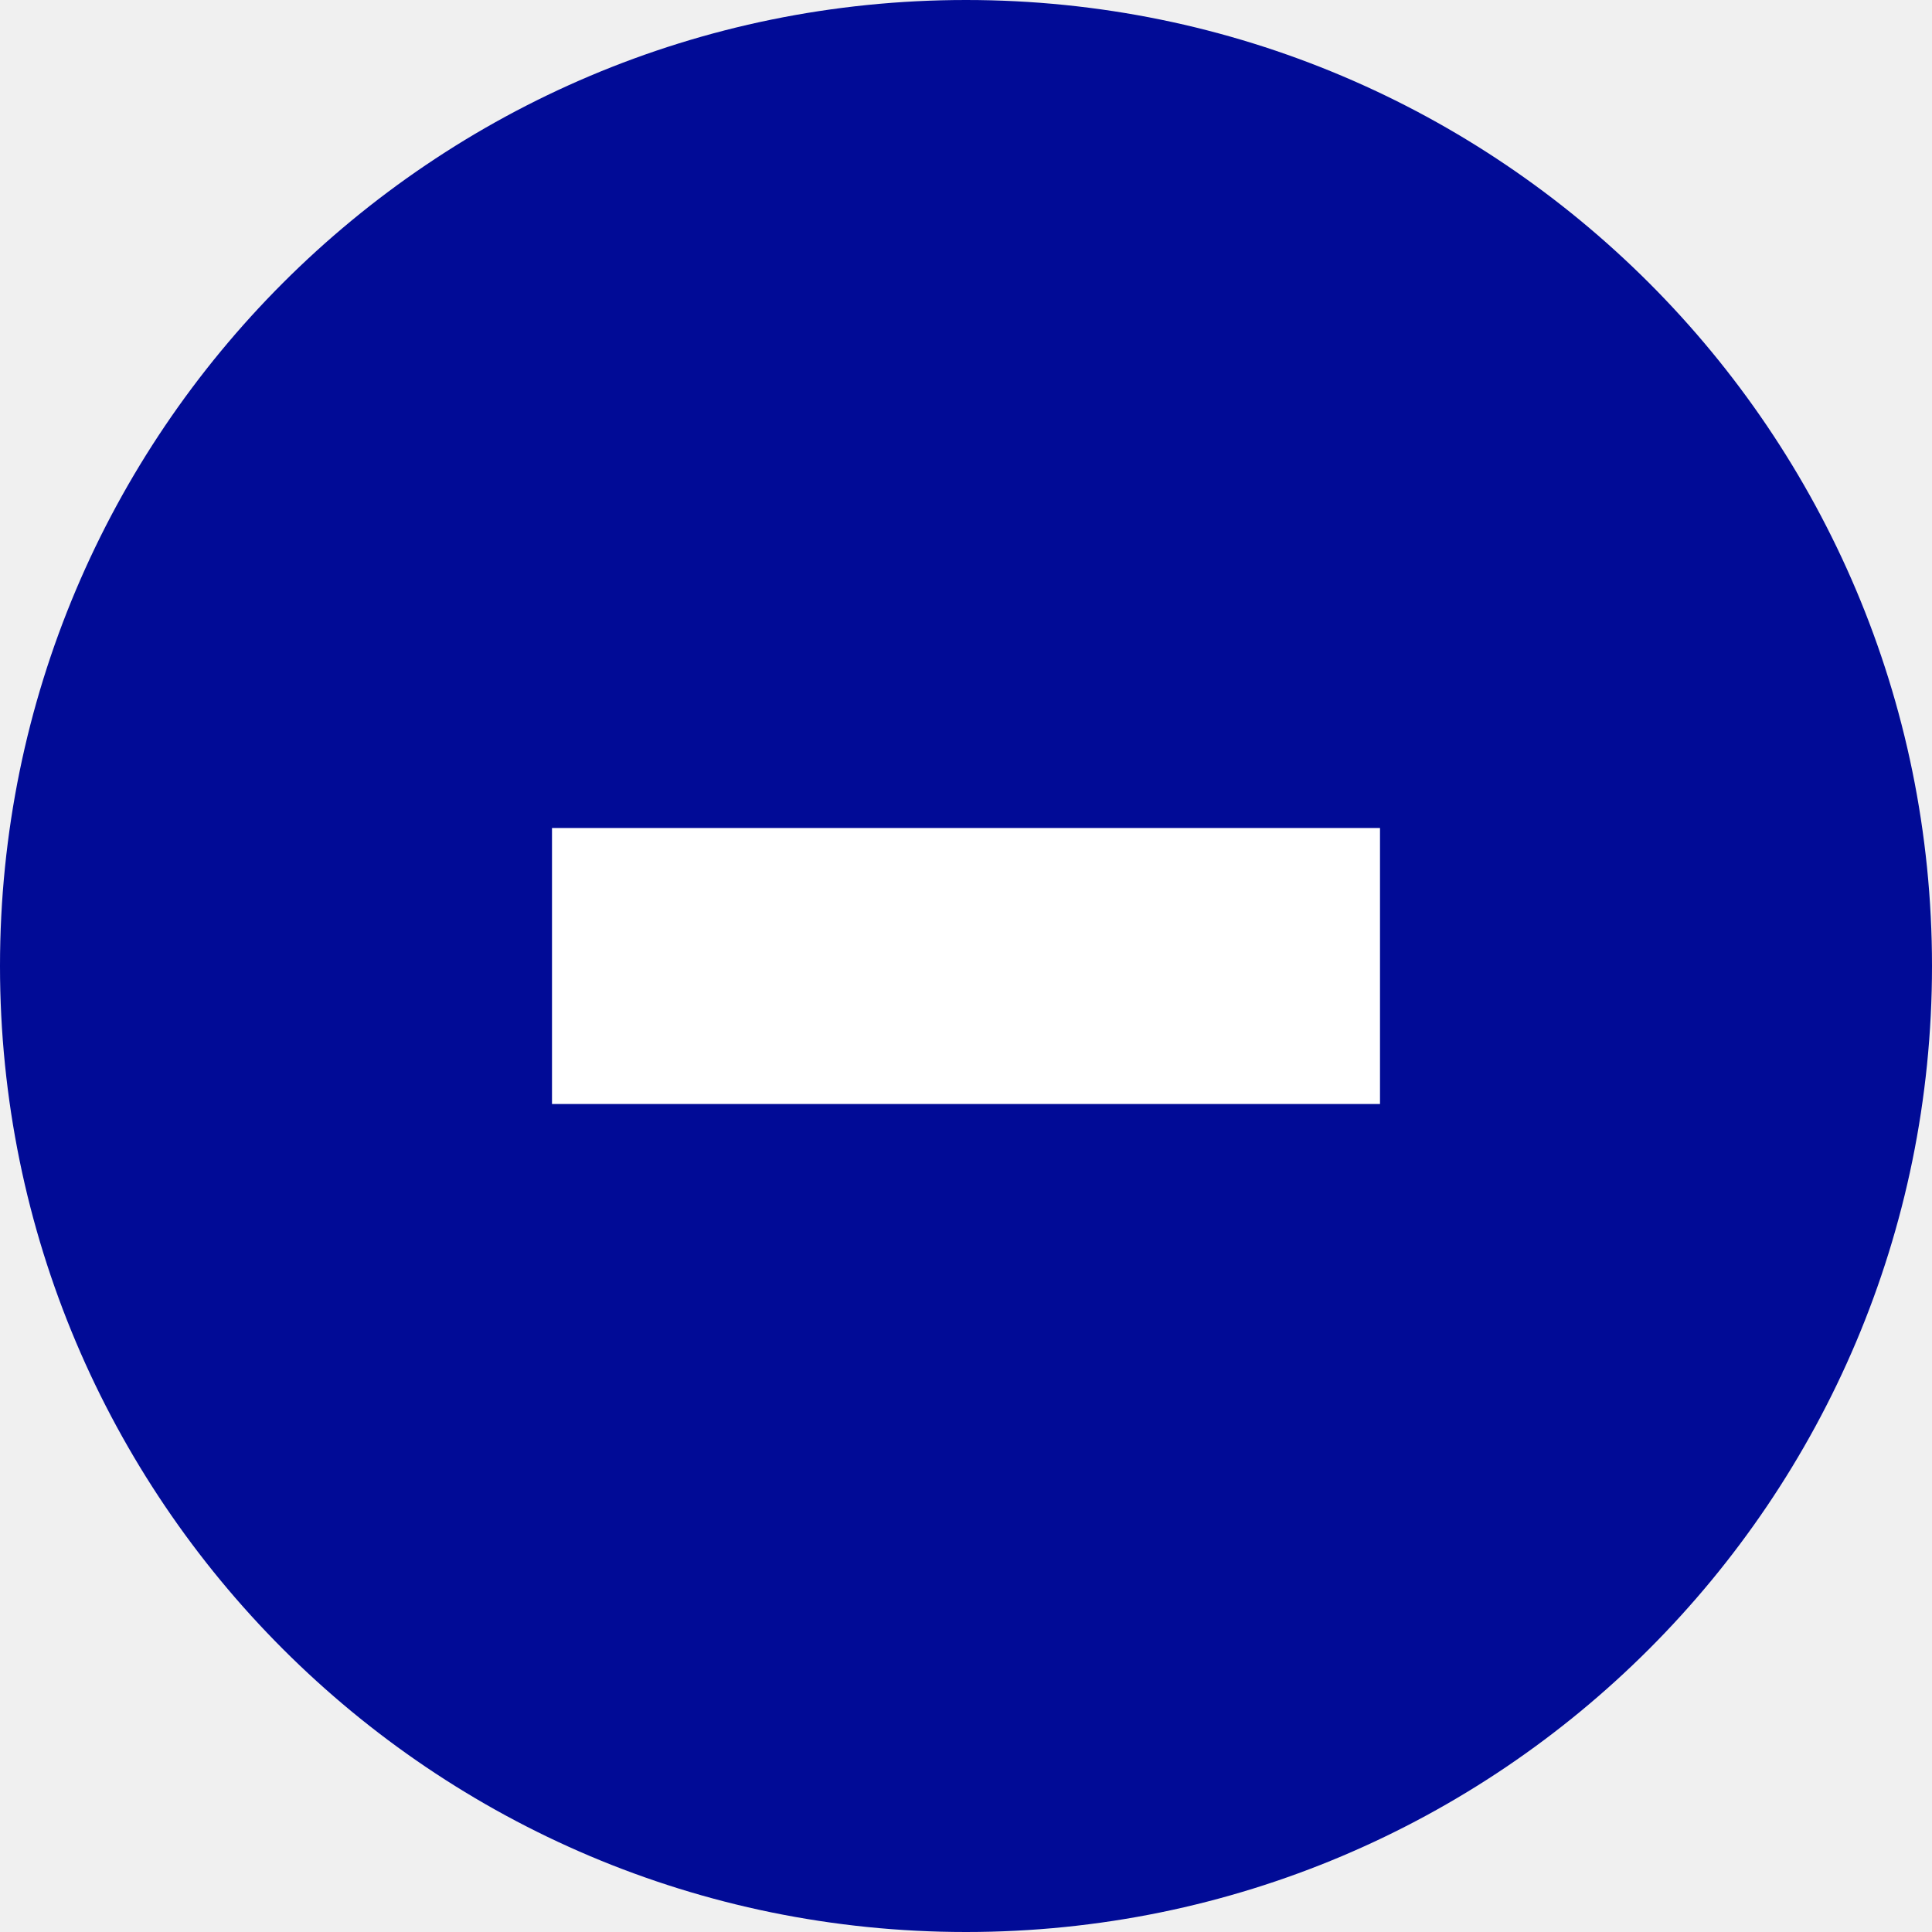
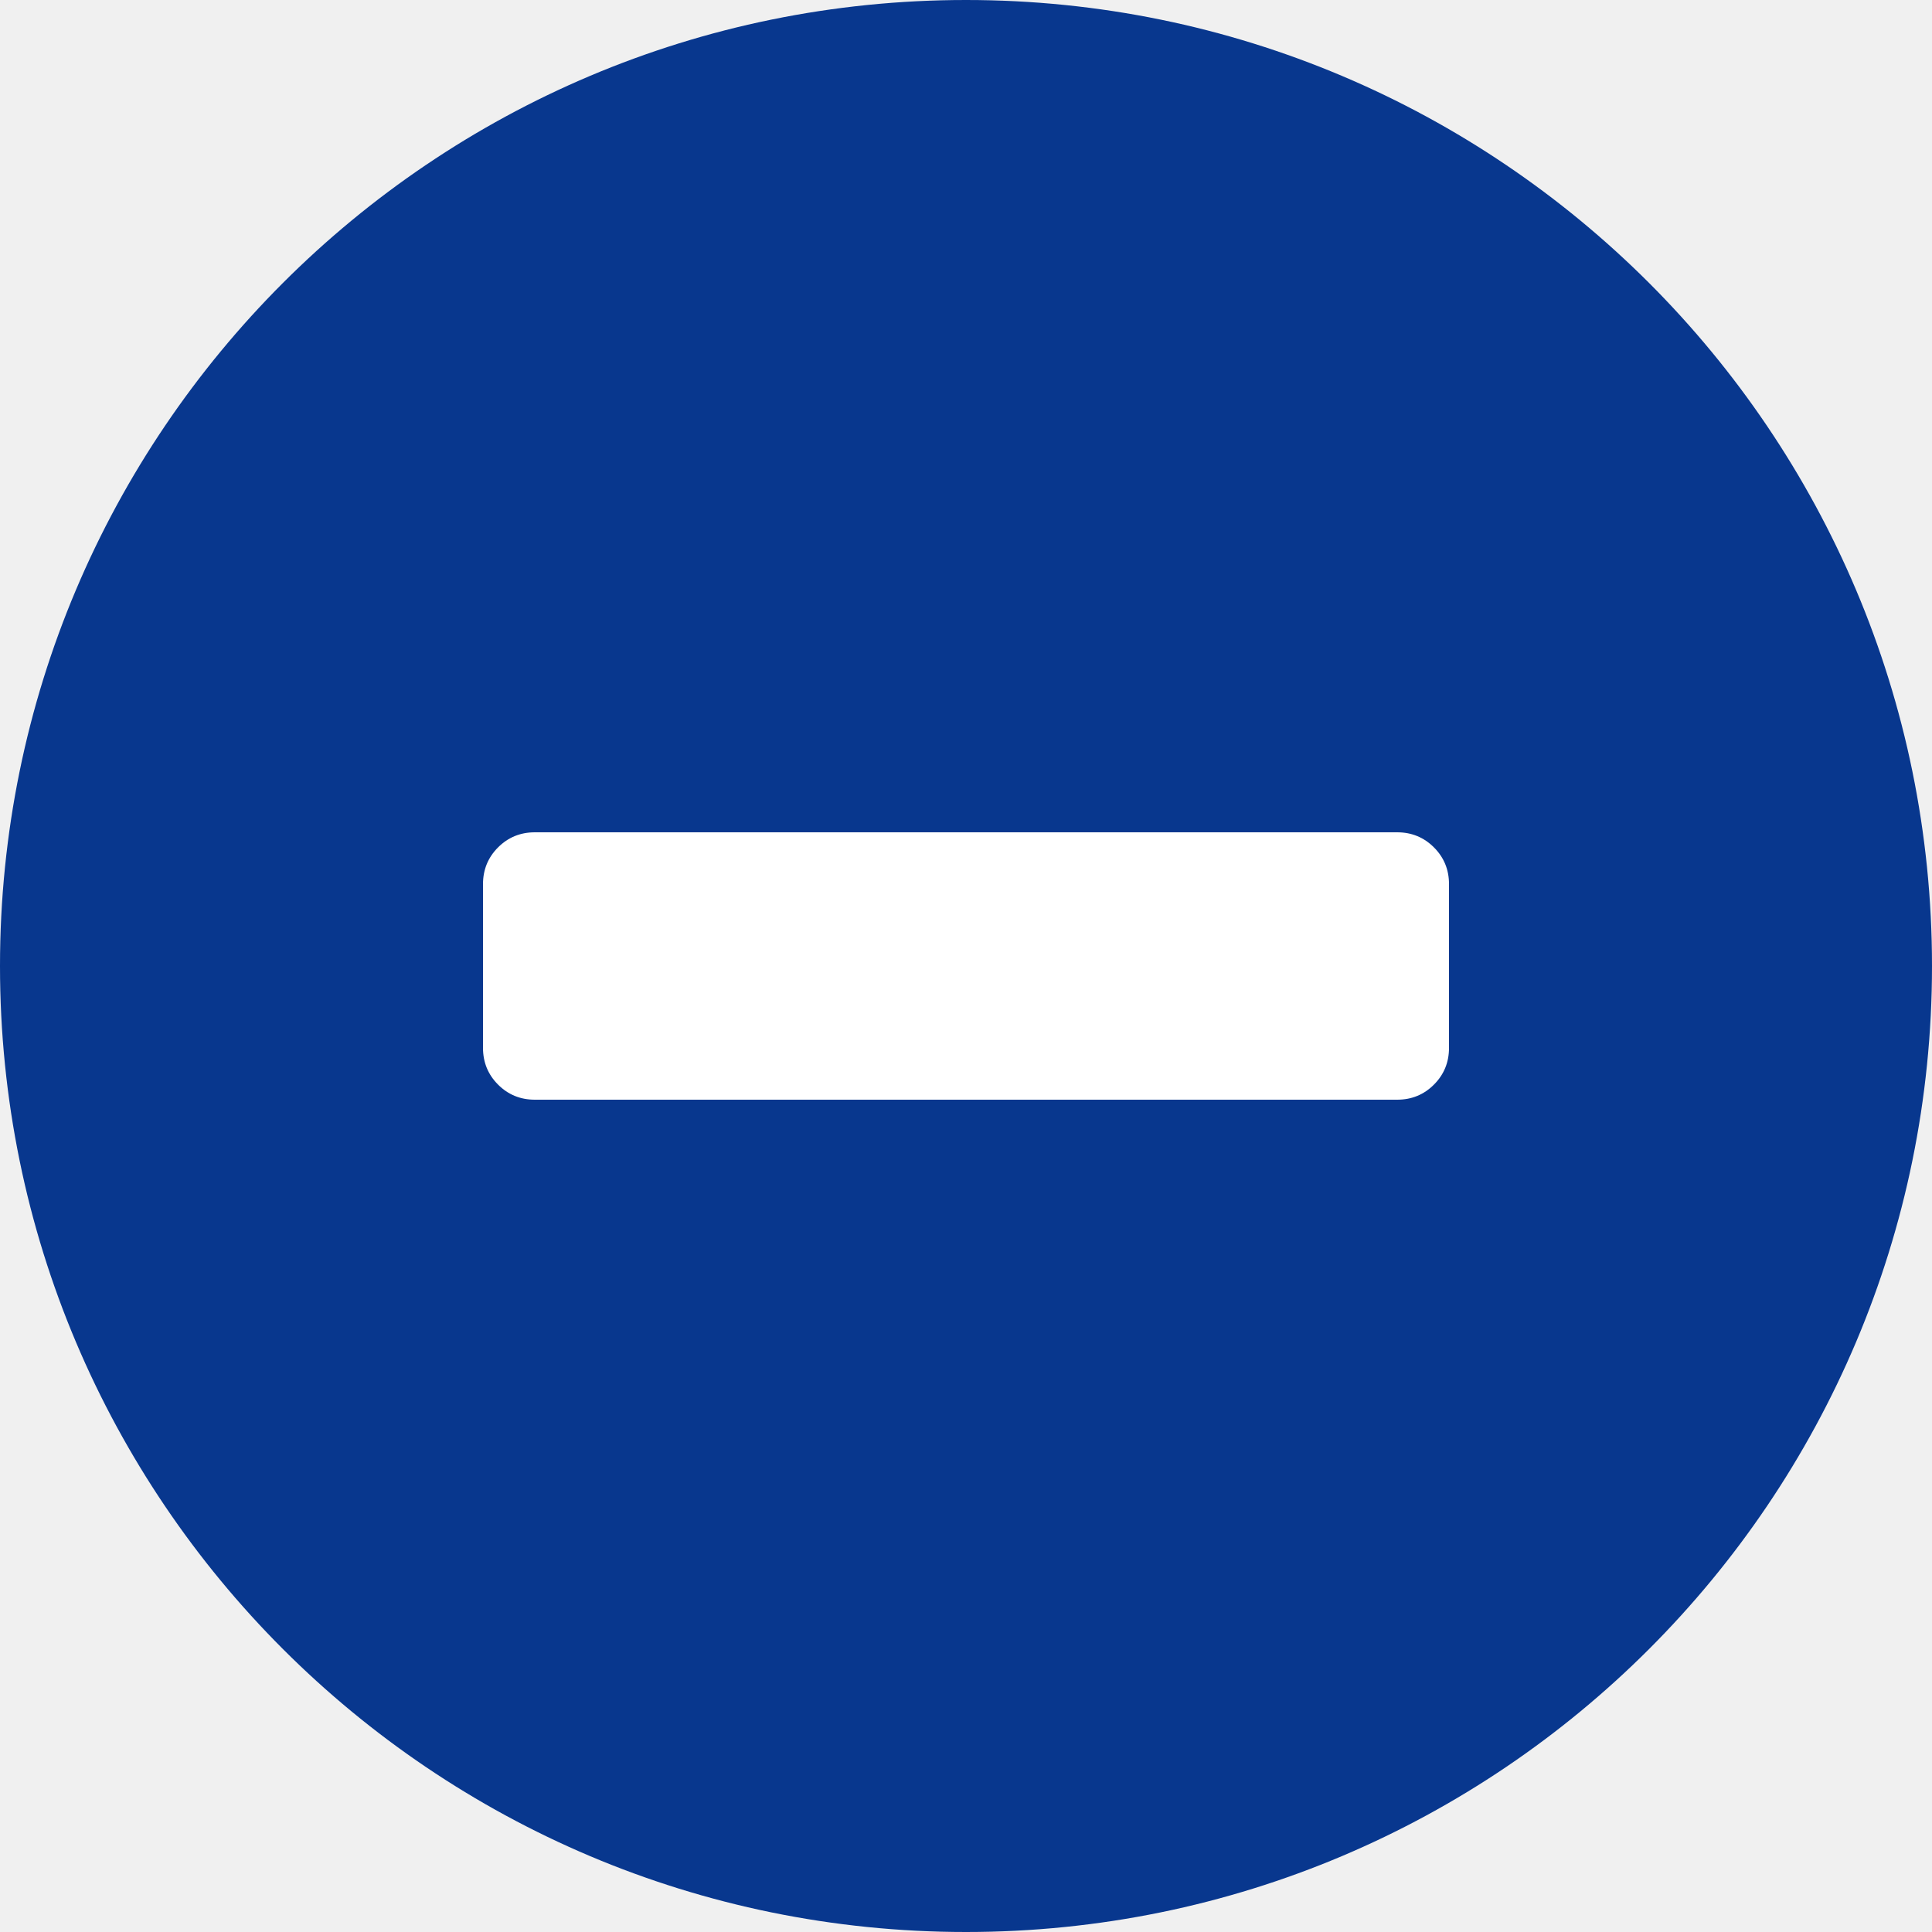
- <svg xmlns="http://www.w3.org/2000/svg" width="14px" height="14px" viewBox="0 0 14 14" version="1.1">
+ <svg xmlns="http://www.w3.org/2000/svg" width="20px" height="20px" viewBox="0 0 20 20" version="1.1">
  <defs />
-   <g id="Symbols" stroke="none" stroke-width="1" fill="none" fill-rule="evenodd">
-     <g id="icons/misc/-">
-       <circle id="Oval" fill="#010B96" cx="7" cy="7" r="7" />
-       <rect id="Rectangle-3-Copy" fill="#FFFFFF" x="4" y="6" width="6" height="2" />
-     </g>
+   <g id="icons/misc/-" stroke="none" stroke-width="1" fill="none" fill-rule="evenodd">
+     <circle id="Oval" fill="#08378E" cx="10" cy="10" r="10" />
+     <path d="M15,10.848 C15,10.997 14.948,11.124 14.844,11.228 C14.74,11.332 14.613,11.384 14.464,11.384 L11.384,11.384 L8.616,11.384 L5.536,11.384 C5.387,11.384 5.26,11.332 5.156,11.228 C5.052,11.124 5,10.997 5,10.848 L5,9.152 C5,9.003 5.052,8.876 5.156,8.772 C5.26,8.668 5.387,8.616 5.536,8.616 L8.616,8.616 L11.384,8.616 L14.464,8.616 C14.613,8.616 14.74,8.668 14.844,8.772 C14.948,8.876 15,9.003 15,9.152 L15,10.848 Z" id="-" fill="#FFFFFF" />
  </g>
</svg>
